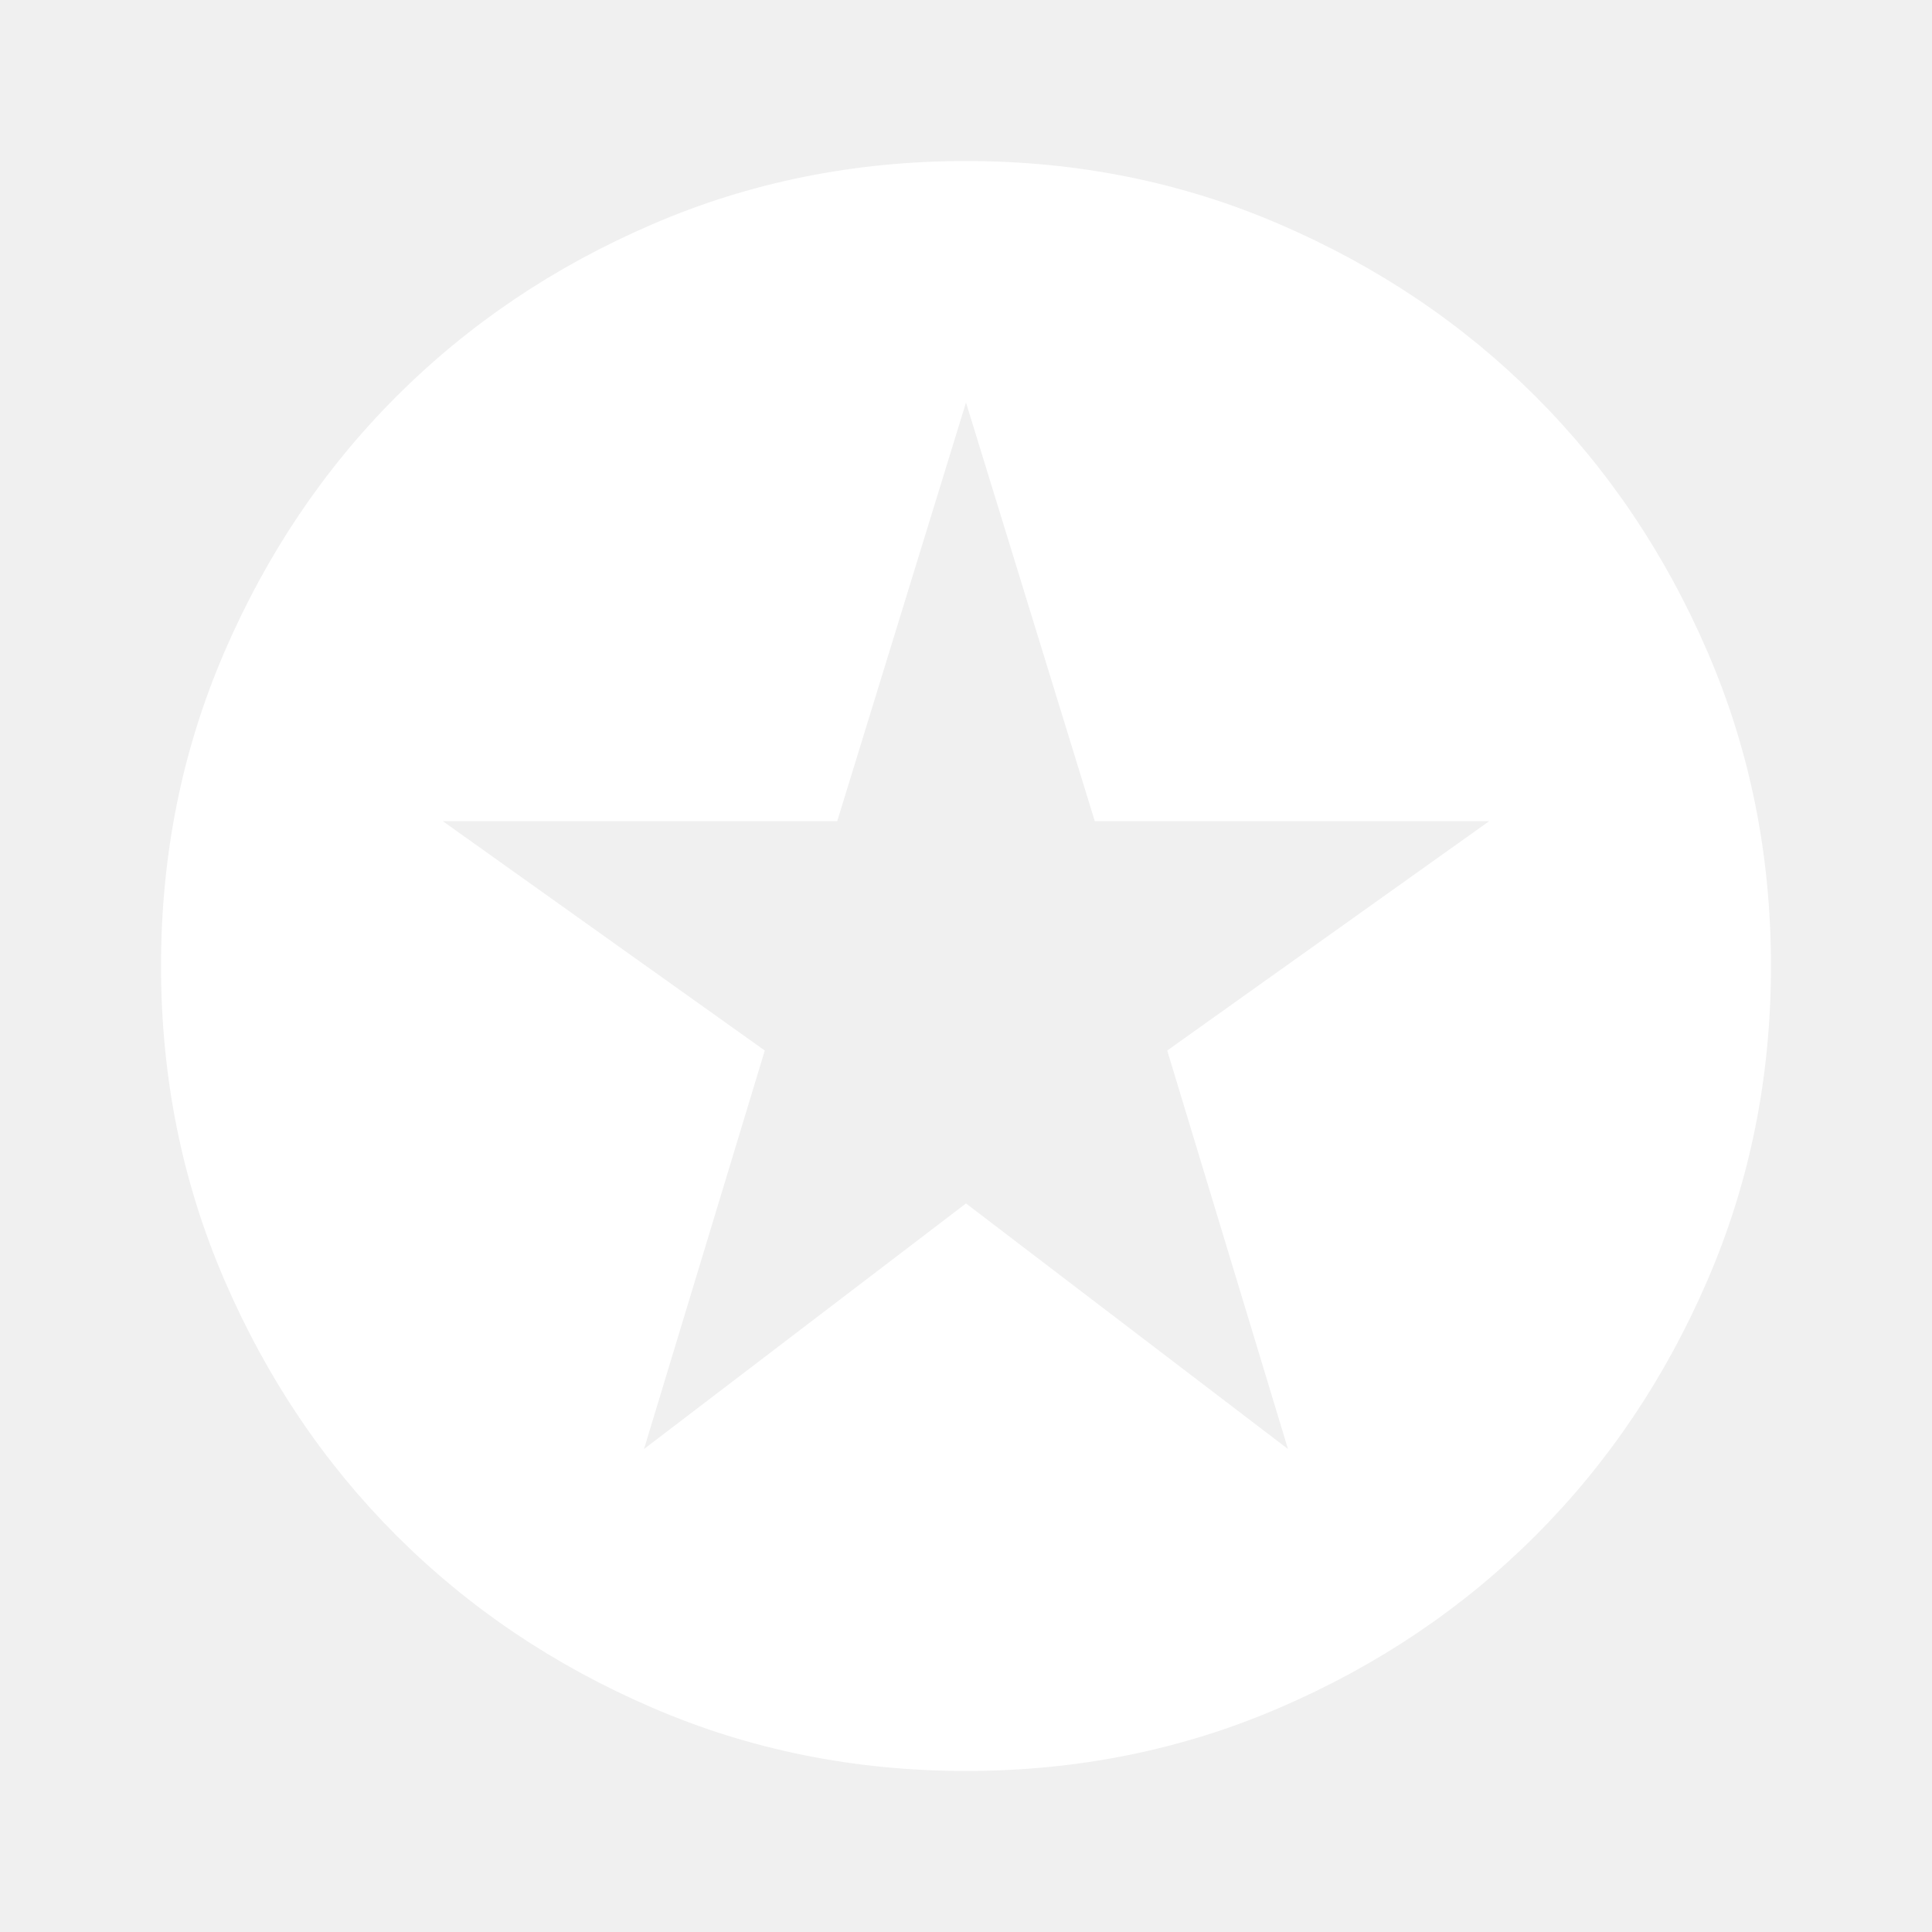
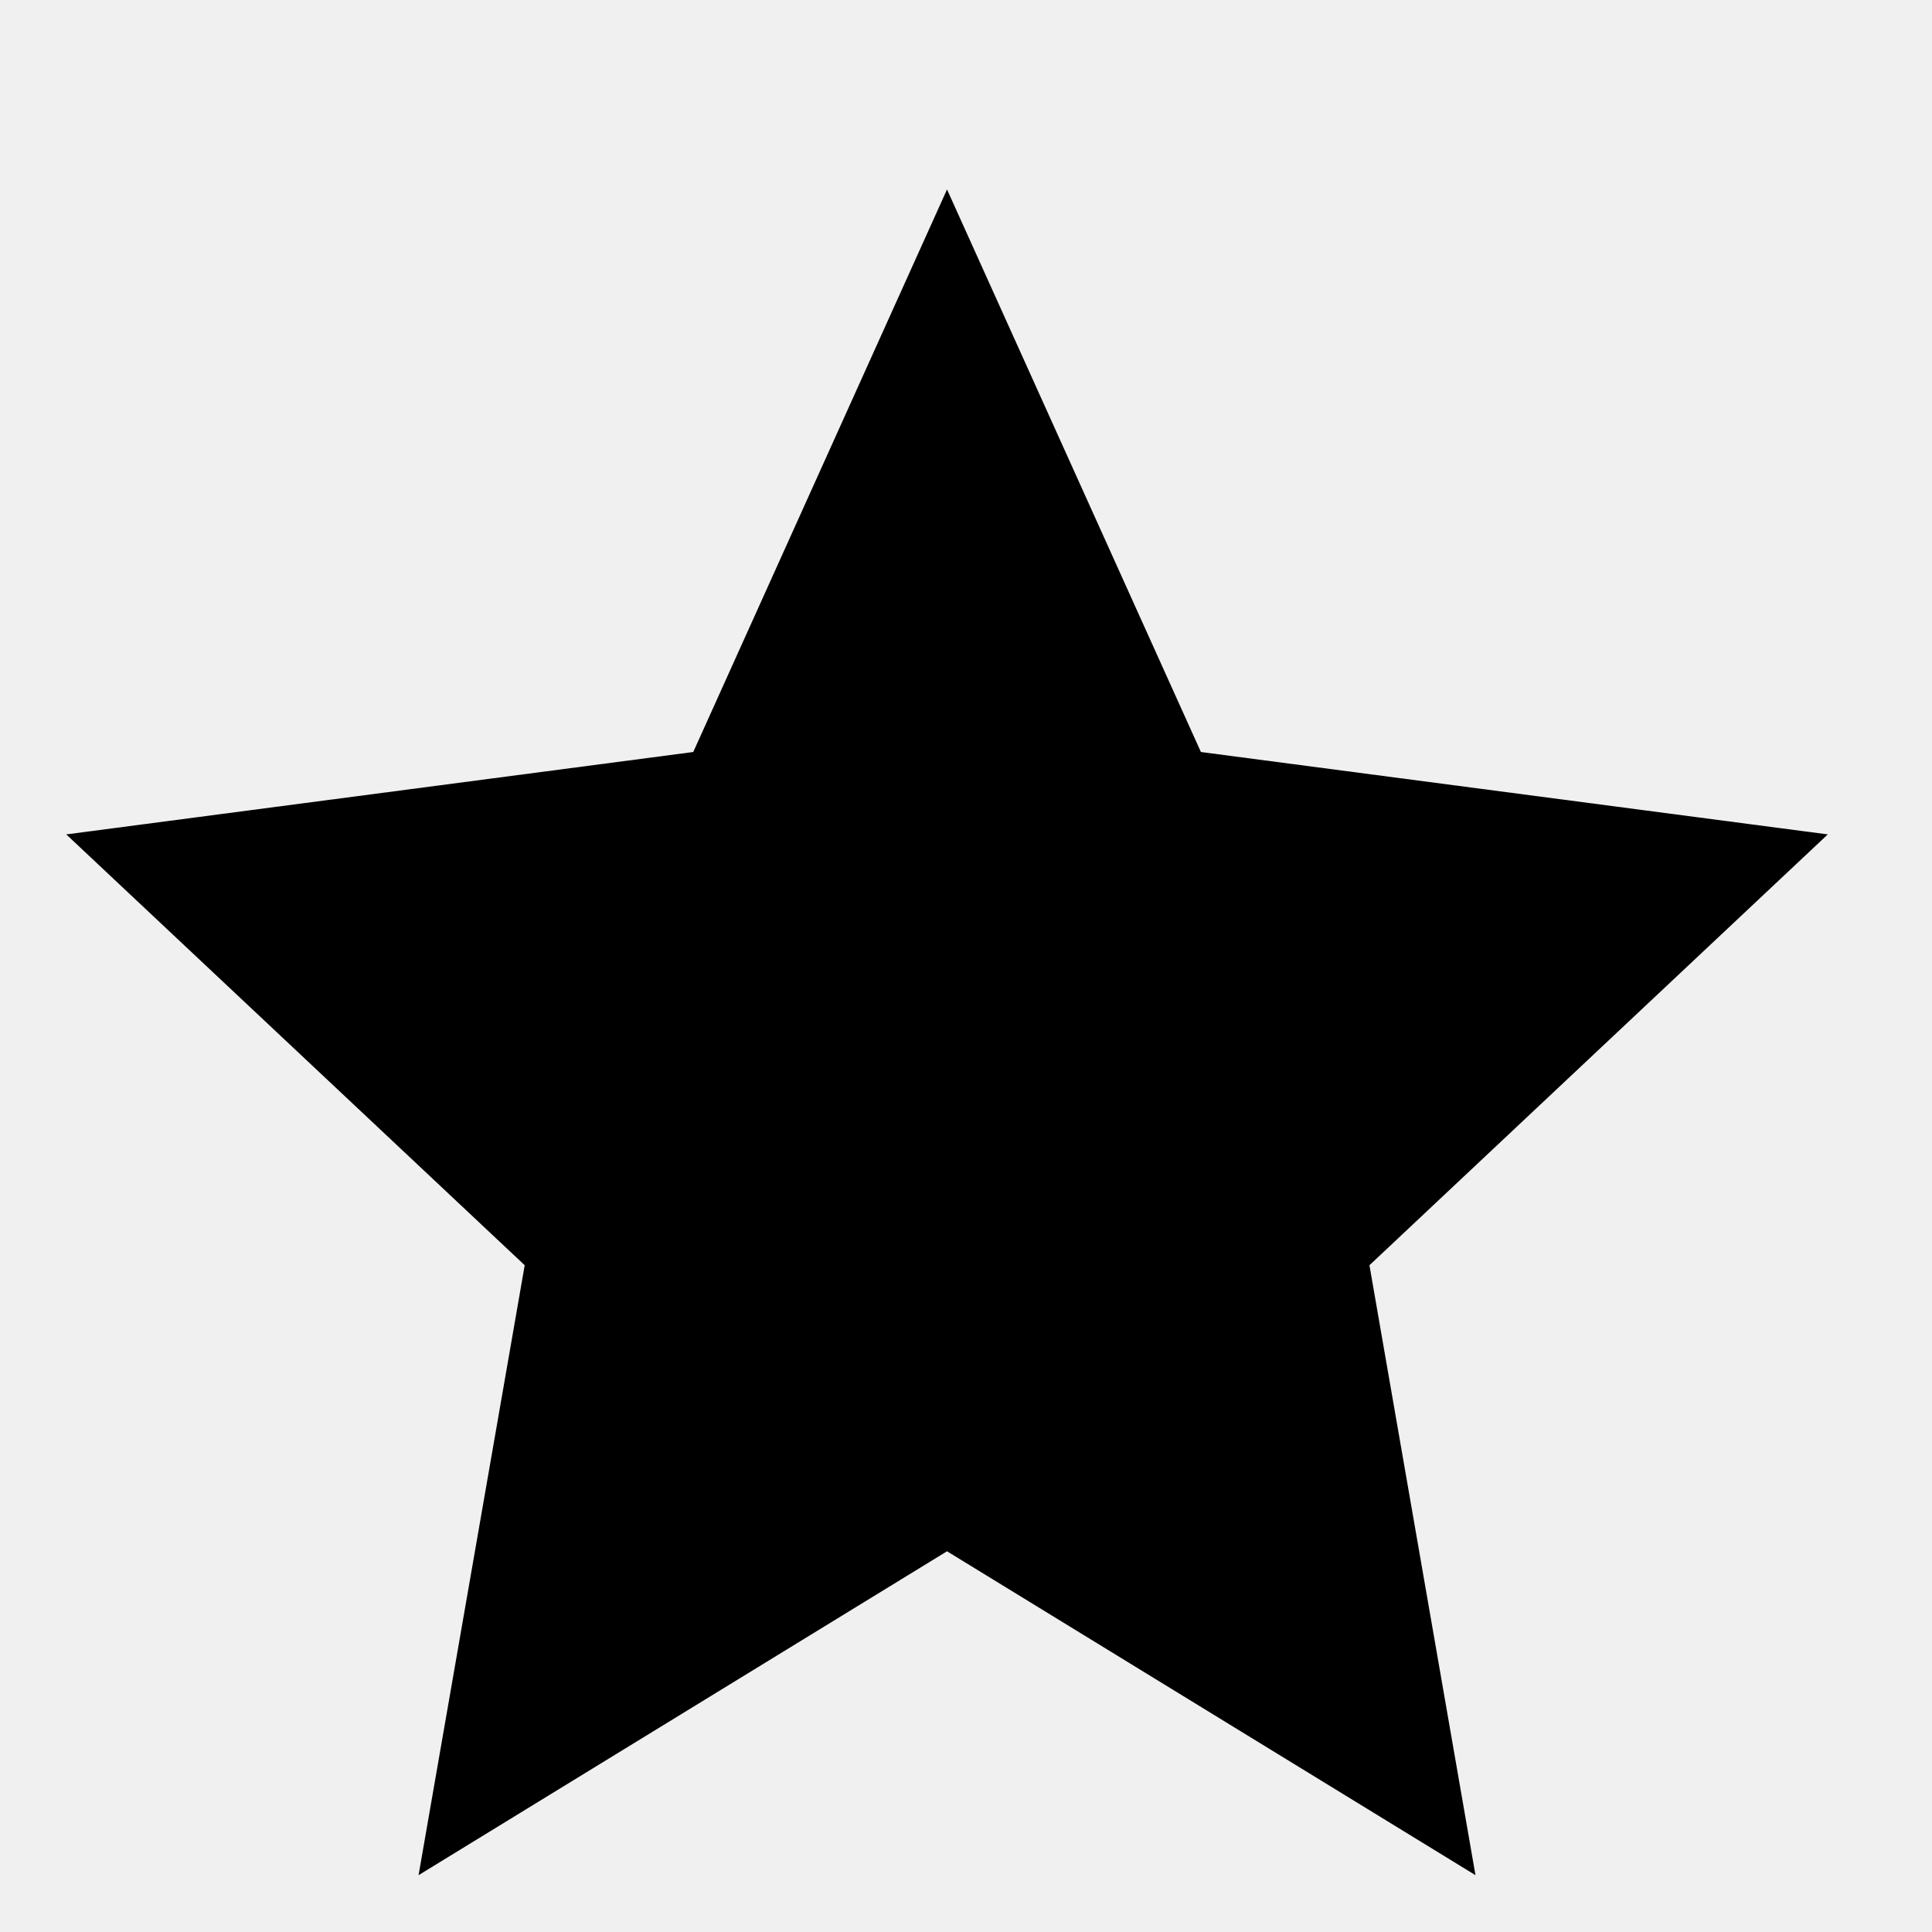
- <svg xmlns="http://www.w3.org/2000/svg" width="20" height="20" viewBox="0 0 20 20" fill="none">
-   <path d="M6.667 15L10 12.458L13.333 15L12.083 10.875L15.417 8.5H11.333L10 4.167L8.667 8.5H4.583L7.917 10.875L6.667 15ZM10 18.333C8.847 18.333 7.764 18.115 6.75 17.677C5.736 17.24 4.854 16.646 4.104 15.896C3.354 15.146 2.76 14.264 2.323 13.25C1.885 12.236 1.667 11.153 1.667 10C1.667 8.847 1.885 7.764 2.323 6.75C2.76 5.736 3.354 4.854 4.104 4.104C4.854 3.354 5.736 2.76 6.75 2.323C7.764 1.885 8.847 1.667 10 1.667C11.153 1.667 12.236 1.885 13.25 2.323C14.264 2.76 15.146 3.354 15.896 4.104C16.646 4.854 17.24 5.736 17.677 6.75C18.115 7.764 18.333 8.847 18.333 10C18.333 11.153 18.115 12.236 17.677 13.25C17.24 14.264 16.646 15.146 15.896 15.896C15.146 16.646 14.264 17.24 13.25 17.677C12.236 18.115 11.153 18.333 10 18.333Z" fill="white" />
+ <svg xmlns="http://www.w3.org/2000/svg" width="17" height="17" viewBox="0 0 17 17" fill="none">
+   <path d="M8.333 1.667L10.567 6.617L16.083 7.342L12.05 11.133L12.983 16.5L8.333 13.65L3.683 16.5L4.617 11.133L0.583 7.342L6.1 6.617L8.333 1.667Z" fill="currentColor" />
</svg>
